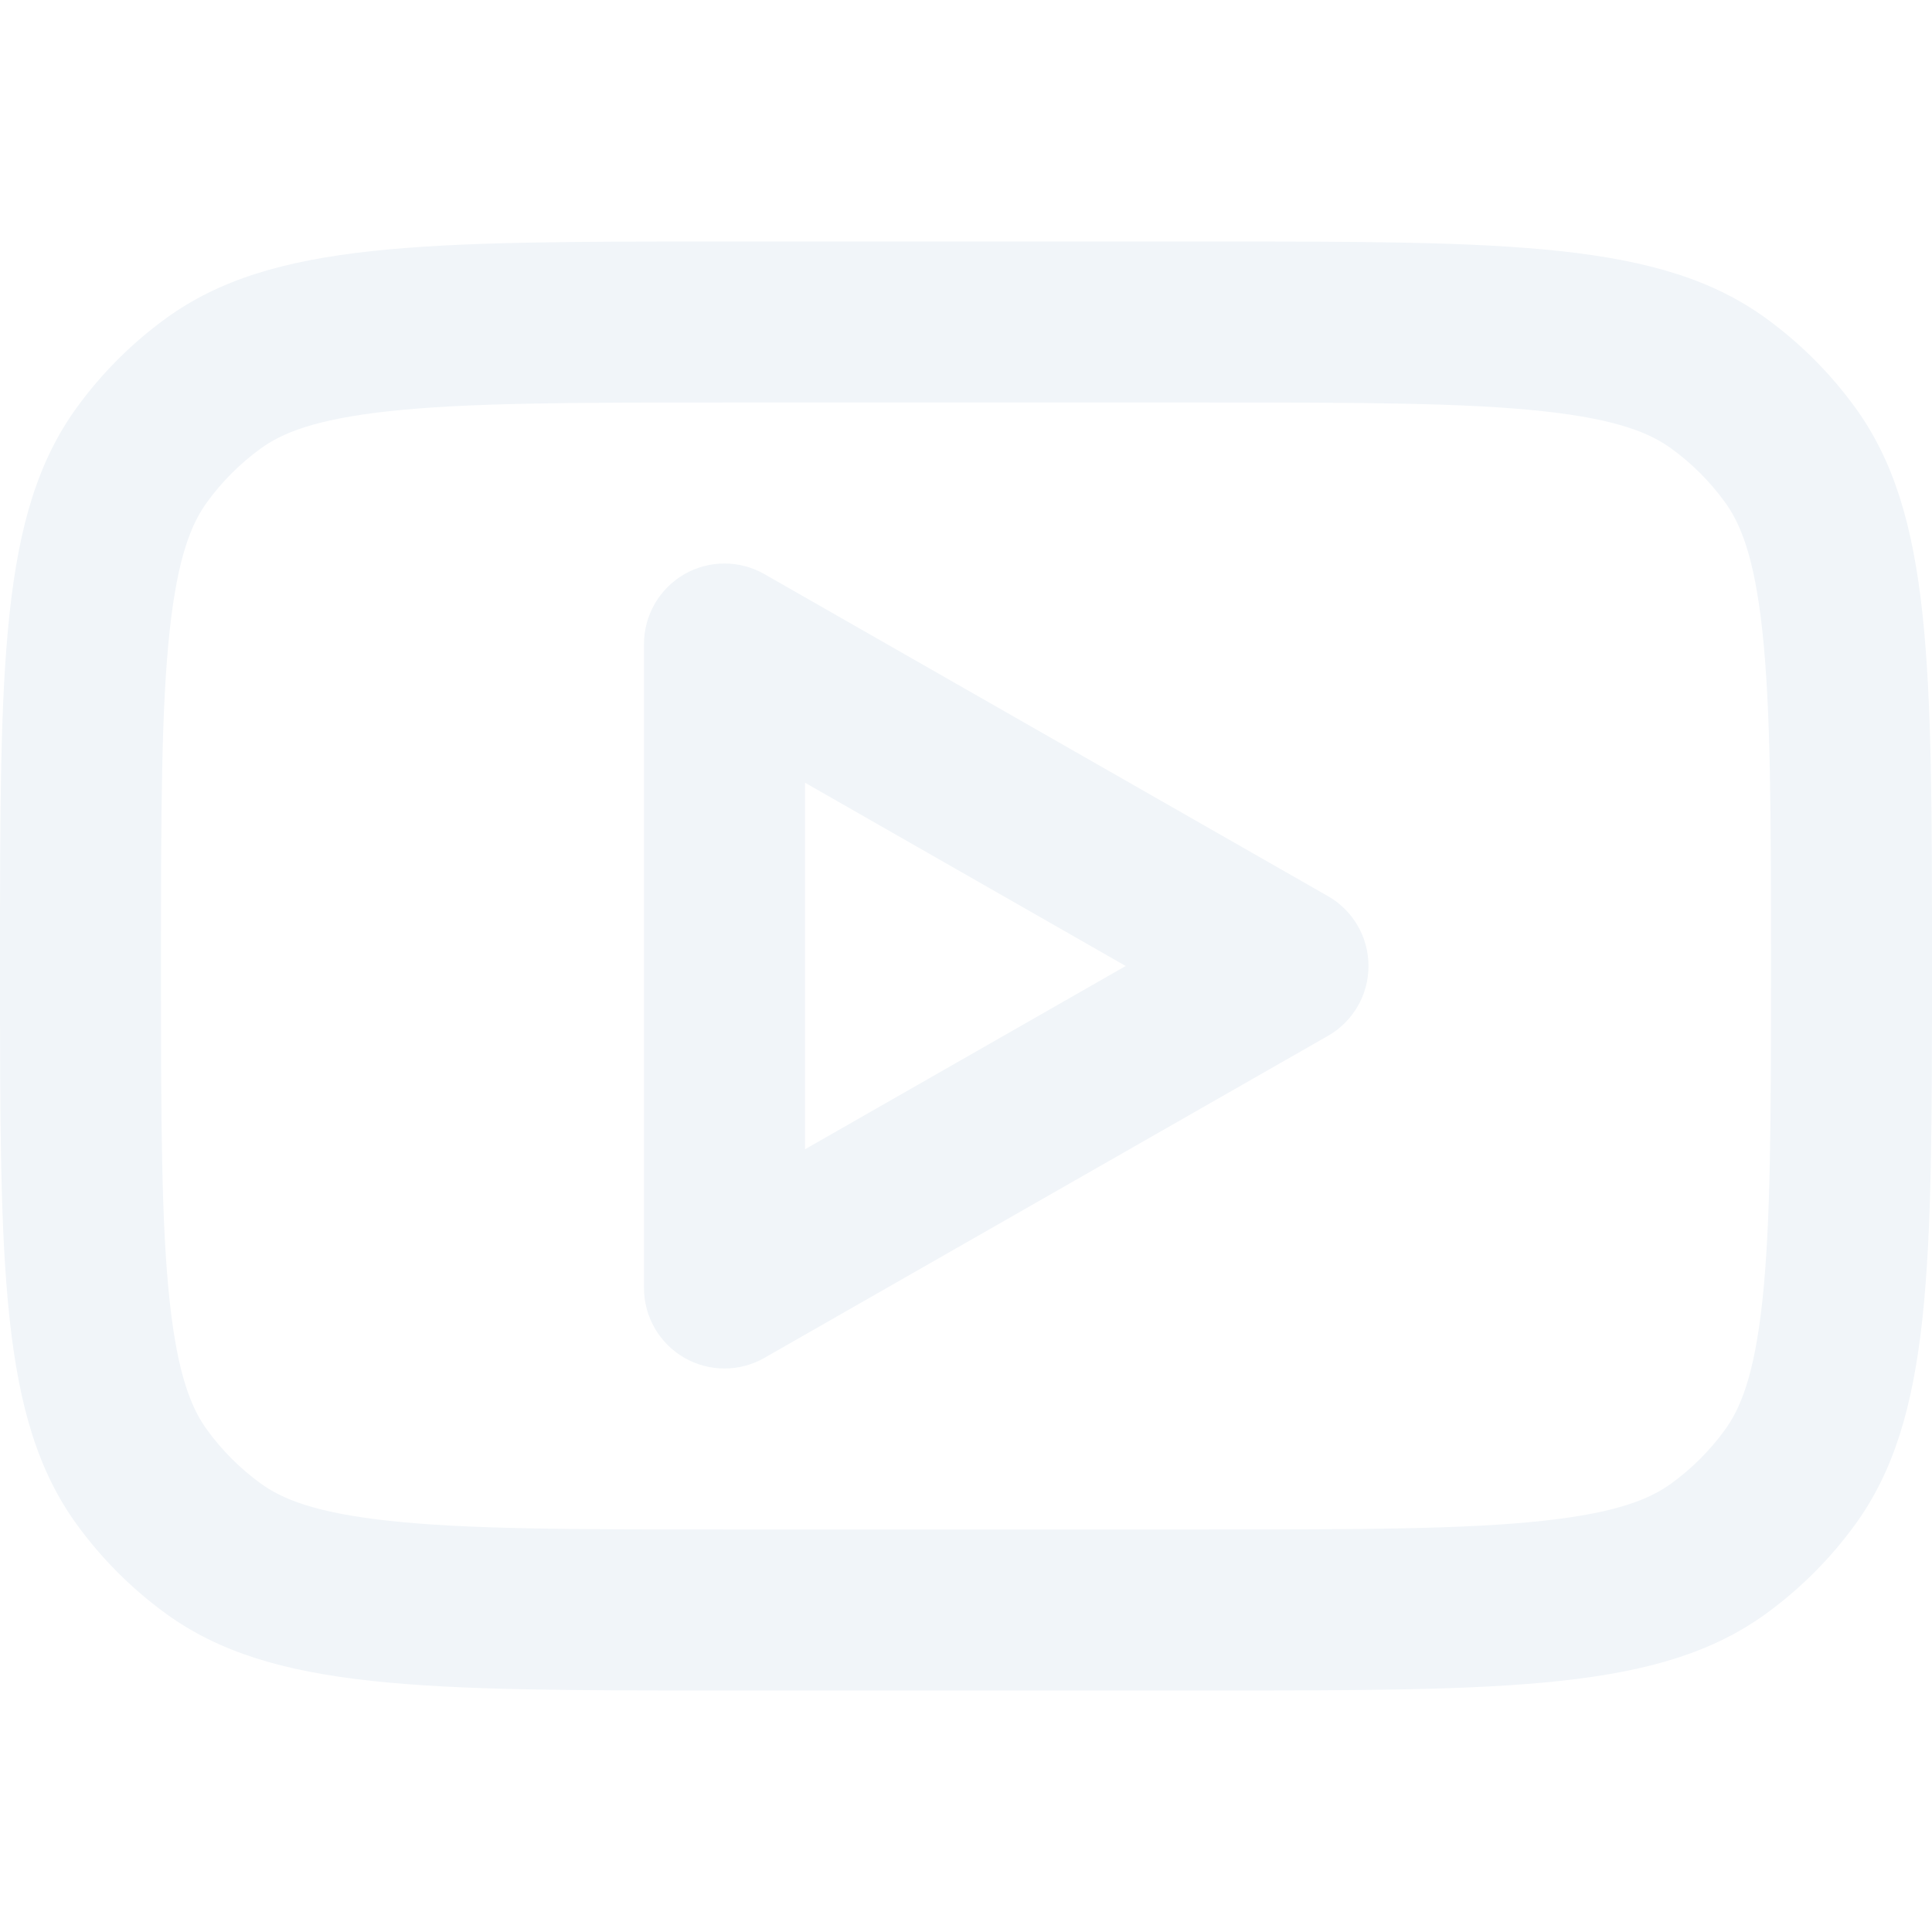
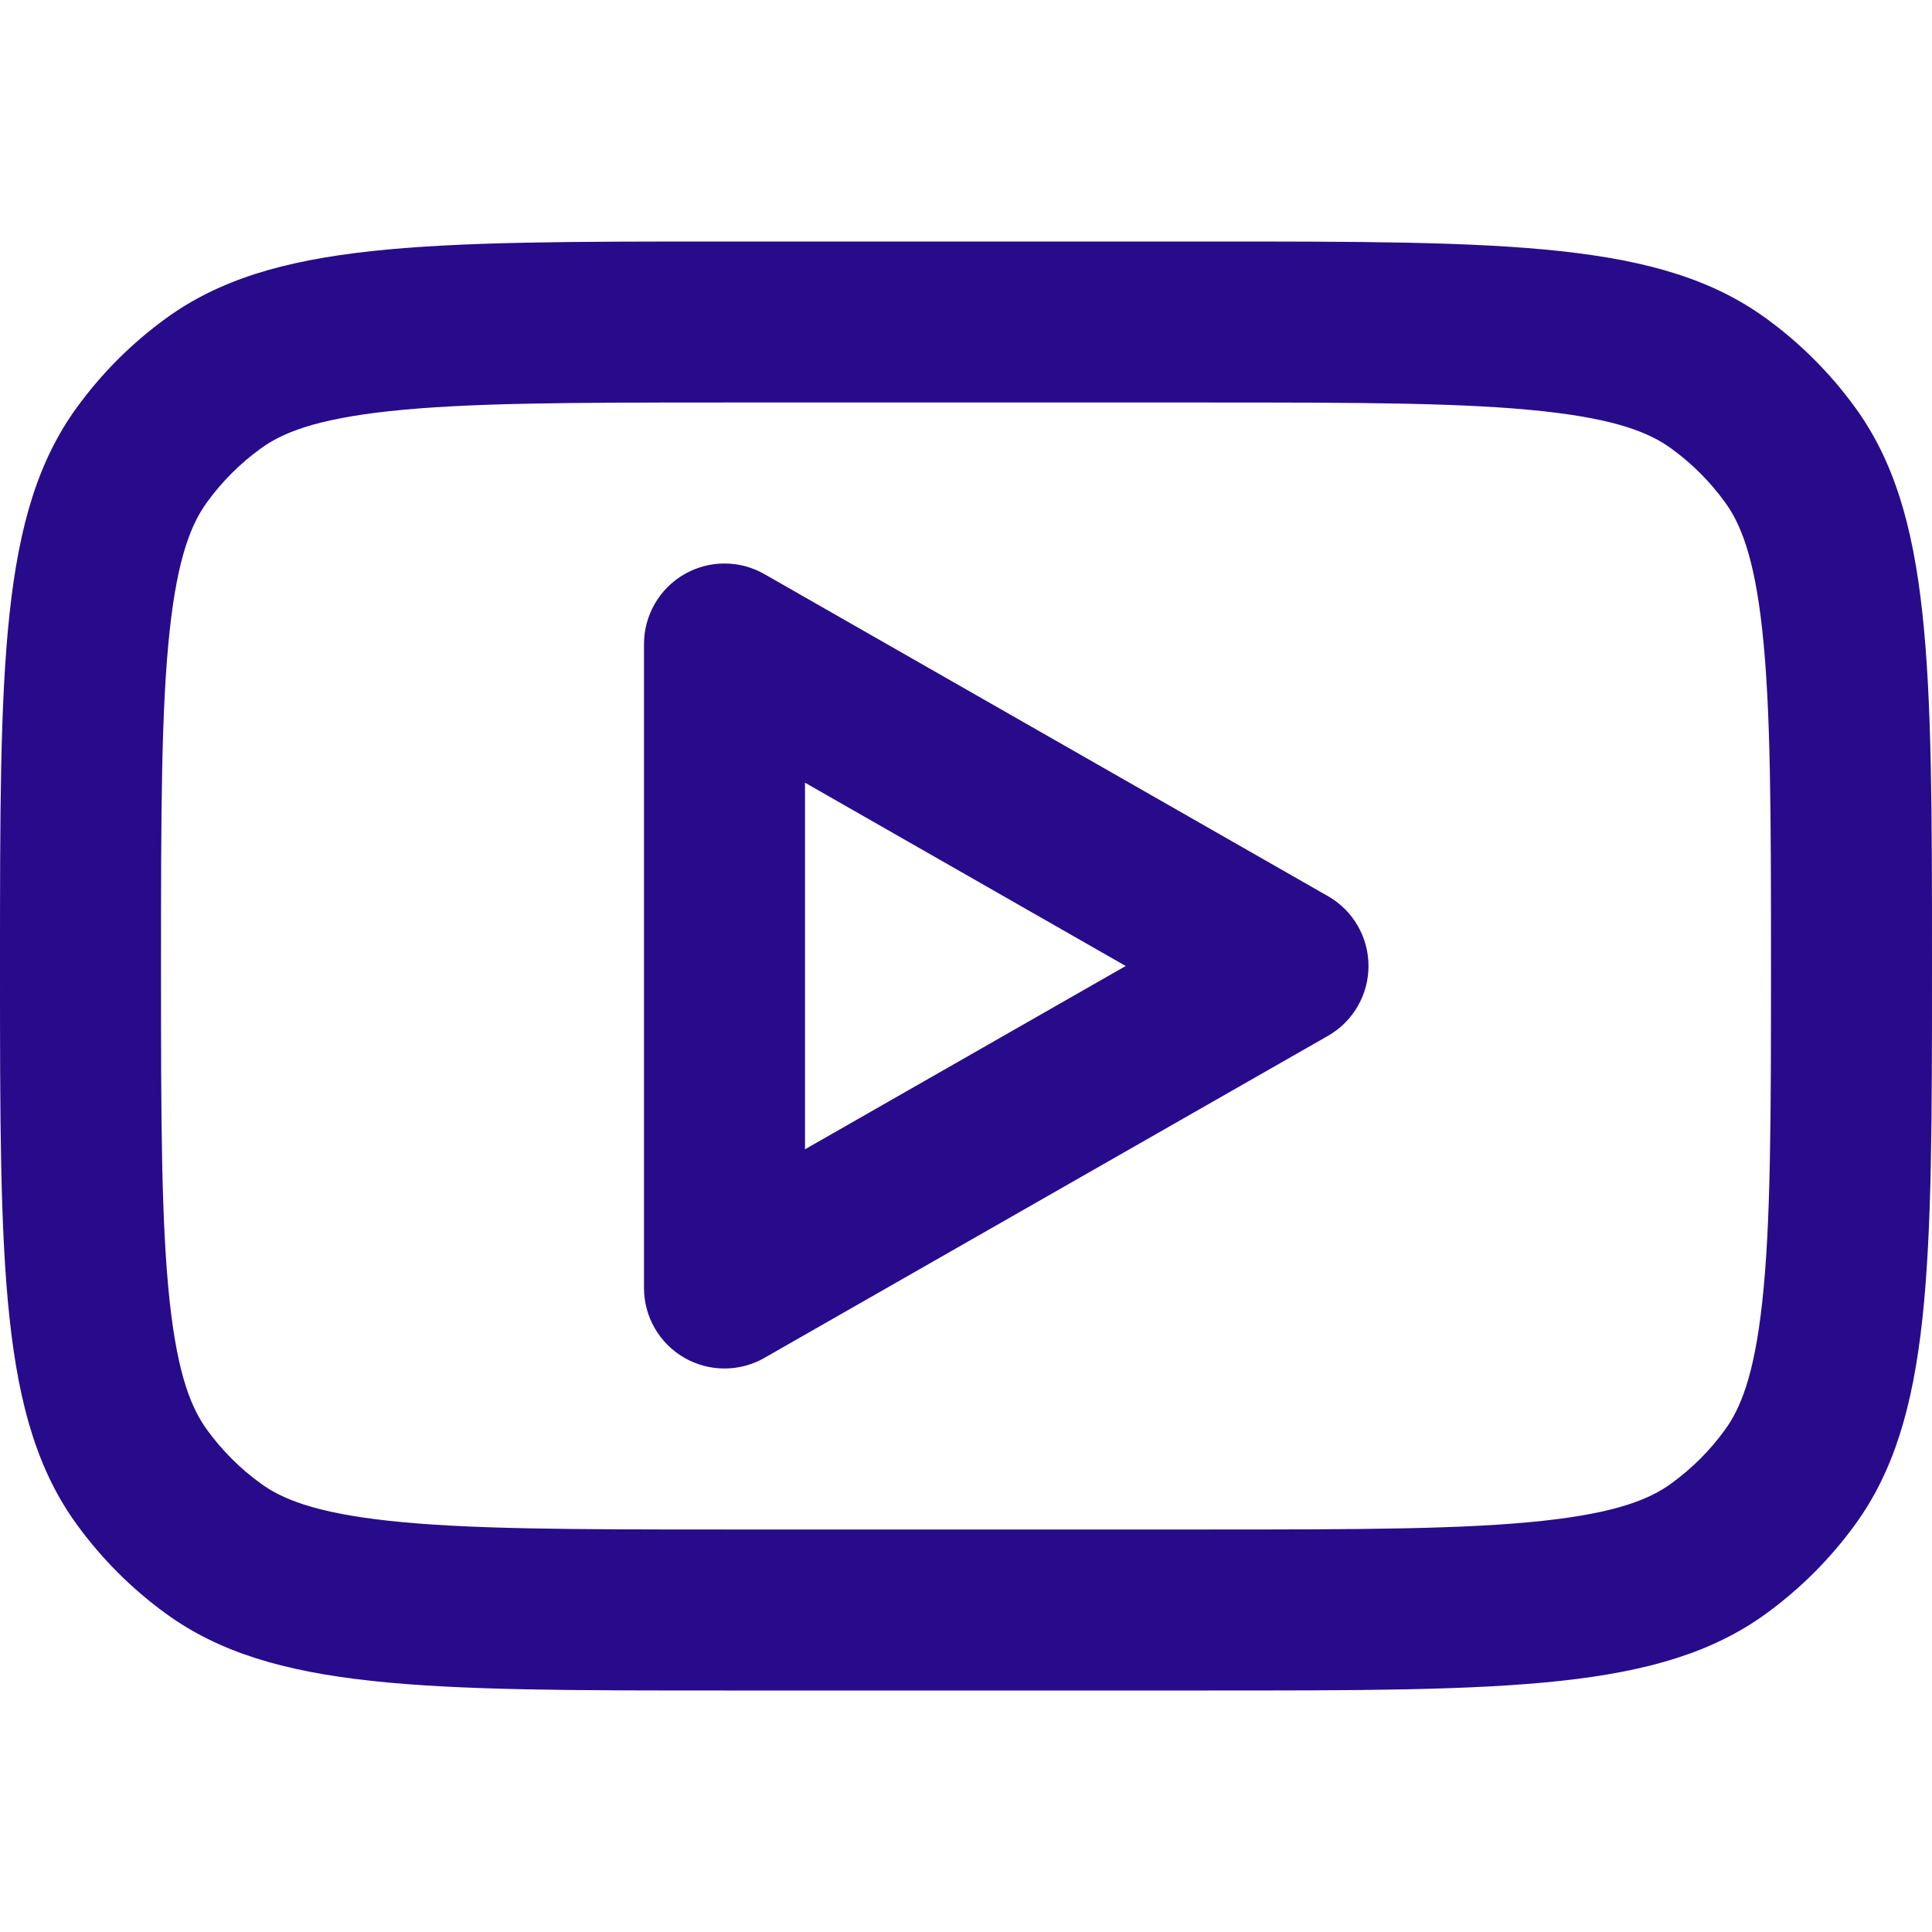
<svg xmlns="http://www.w3.org/2000/svg" width="800px" height="800px" viewBox="0 0 24 24" fill="none">
-   <path fill-rule="evenodd" clip-rule="evenodd" d="M9.496 7.132C9.187 6.955 8.806 6.956 8.498 7.135C8.19 7.314 8 7.644 8 8V16C8 16.357 8.19 16.686 8.498 16.865C8.806 17.044 9.187 17.045 9.496 16.868L16.496 12.868C16.808 12.69 17 12.359 17 12C17 11.641 16.808 11.31 16.496 11.132L9.496 7.132ZM13.984 12L10 14.277V9.723L13.984 12Z" fill="#f1f5f9" />
-   <path fill-rule="evenodd" clip-rule="evenodd" d="M0 12C0 8.25 0 6.375 0.955 5.061C1.263 4.637 1.637 4.263 2.061 3.955C3.375 3 5.25 3 9 3H15C18.75 3 20.625 3 21.939 3.955C22.363 4.263 22.737 4.637 23.045 5.061C24 6.375 24 8.25 24 12C24 15.75 24 17.625 23.045 18.939C22.737 19.363 22.363 19.737 21.939 20.045C20.625 21 18.75 21 15 21H9C5.25 21 3.375 21 2.061 20.045C1.637 19.737 1.263 19.363 0.955 18.939C0 17.625 0 15.75 0 12ZM9 5H15C16.919 5 18.198 5.003 19.167 5.108C20.099 5.209 20.504 5.384 20.763 5.573C21.018 5.758 21.242 5.982 21.427 6.237C21.616 6.496 21.791 6.901 21.892 7.833C21.997 8.802 22 10.081 22 12C22 13.919 21.997 15.198 21.892 16.167C21.791 17.099 21.616 17.504 21.427 17.763C21.242 18.018 21.018 18.242 20.763 18.427C20.504 18.616 20.099 18.791 19.167 18.892C18.198 18.997 16.919 19 15 19H9C7.081 19 5.802 18.997 4.833 18.892C3.901 18.791 3.496 18.616 3.237 18.427C2.982 18.242 2.758 18.018 2.573 17.763C2.384 17.504 2.209 17.099 2.108 16.167C2.003 15.198 2 13.919 2 12C2 10.081 2.003 8.802 2.108 7.833C2.209 6.901 2.384 6.496 2.573 6.237C2.758 5.982 2.982 5.758 3.237 5.573C3.496 5.384 3.901 5.209 4.833 5.108C5.802 5.003 7.081 5 9 5Z" fill="#f1f5f9" />
+   <path fill-rule="evenodd" clip-rule="evenodd" d="M9.496 7.132C9.187 6.955 8.806 6.956 8.498 7.135C8.19 7.314 8 7.644 8 8V16C8 16.357 8.19 16.686 8.498 16.865C8.806 17.044 9.187 17.045 9.496 16.868L16.496 12.868C16.808 12.69 17 12.359 17 12C17 11.641 16.808 11.31 16.496 11.132L9.496 7.132ZM13.984 12L10 14.277V9.723L13.984 12Z" fill="#280B8B" />
+   <path fill-rule="evenodd" clip-rule="evenodd" d="M0 12C0 8.25 0 6.375 0.955 5.061C1.263 4.637 1.637 4.263 2.061 3.955C3.375 3 5.25 3 9 3H15C18.75 3 20.625 3 21.939 3.955C22.363 4.263 22.737 4.637 23.045 5.061C24 6.375 24 8.25 24 12C24 15.75 24 17.625 23.045 18.939C22.737 19.363 22.363 19.737 21.939 20.045C20.625 21 18.75 21 15 21H9C5.25 21 3.375 21 2.061 20.045C1.637 19.737 1.263 19.363 0.955 18.939C0 17.625 0 15.75 0 12ZM9 5H15C16.919 5 18.198 5.003 19.167 5.108C20.099 5.209 20.504 5.384 20.763 5.573C21.018 5.758 21.242 5.982 21.427 6.237C21.616 6.496 21.791 6.901 21.892 7.833C21.997 8.802 22 10.081 22 12C22 13.919 21.997 15.198 21.892 16.167C21.791 17.099 21.616 17.504 21.427 17.763C21.242 18.018 21.018 18.242 20.763 18.427C20.504 18.616 20.099 18.791 19.167 18.892C18.198 18.997 16.919 19 15 19H9C7.081 19 5.802 18.997 4.833 18.892C3.901 18.791 3.496 18.616 3.237 18.427C2.982 18.242 2.758 18.018 2.573 17.763C2.384 17.504 2.209 17.099 2.108 16.167C2.003 15.198 2 13.919 2 12C2 10.081 2.003 8.802 2.108 7.833C2.209 6.901 2.384 6.496 2.573 6.237C2.758 5.982 2.982 5.758 3.237 5.573C3.496 5.384 3.901 5.209 4.833 5.108C5.802 5.003 7.081 5 9 5Z" fill="#280B8B" />
</svg>
